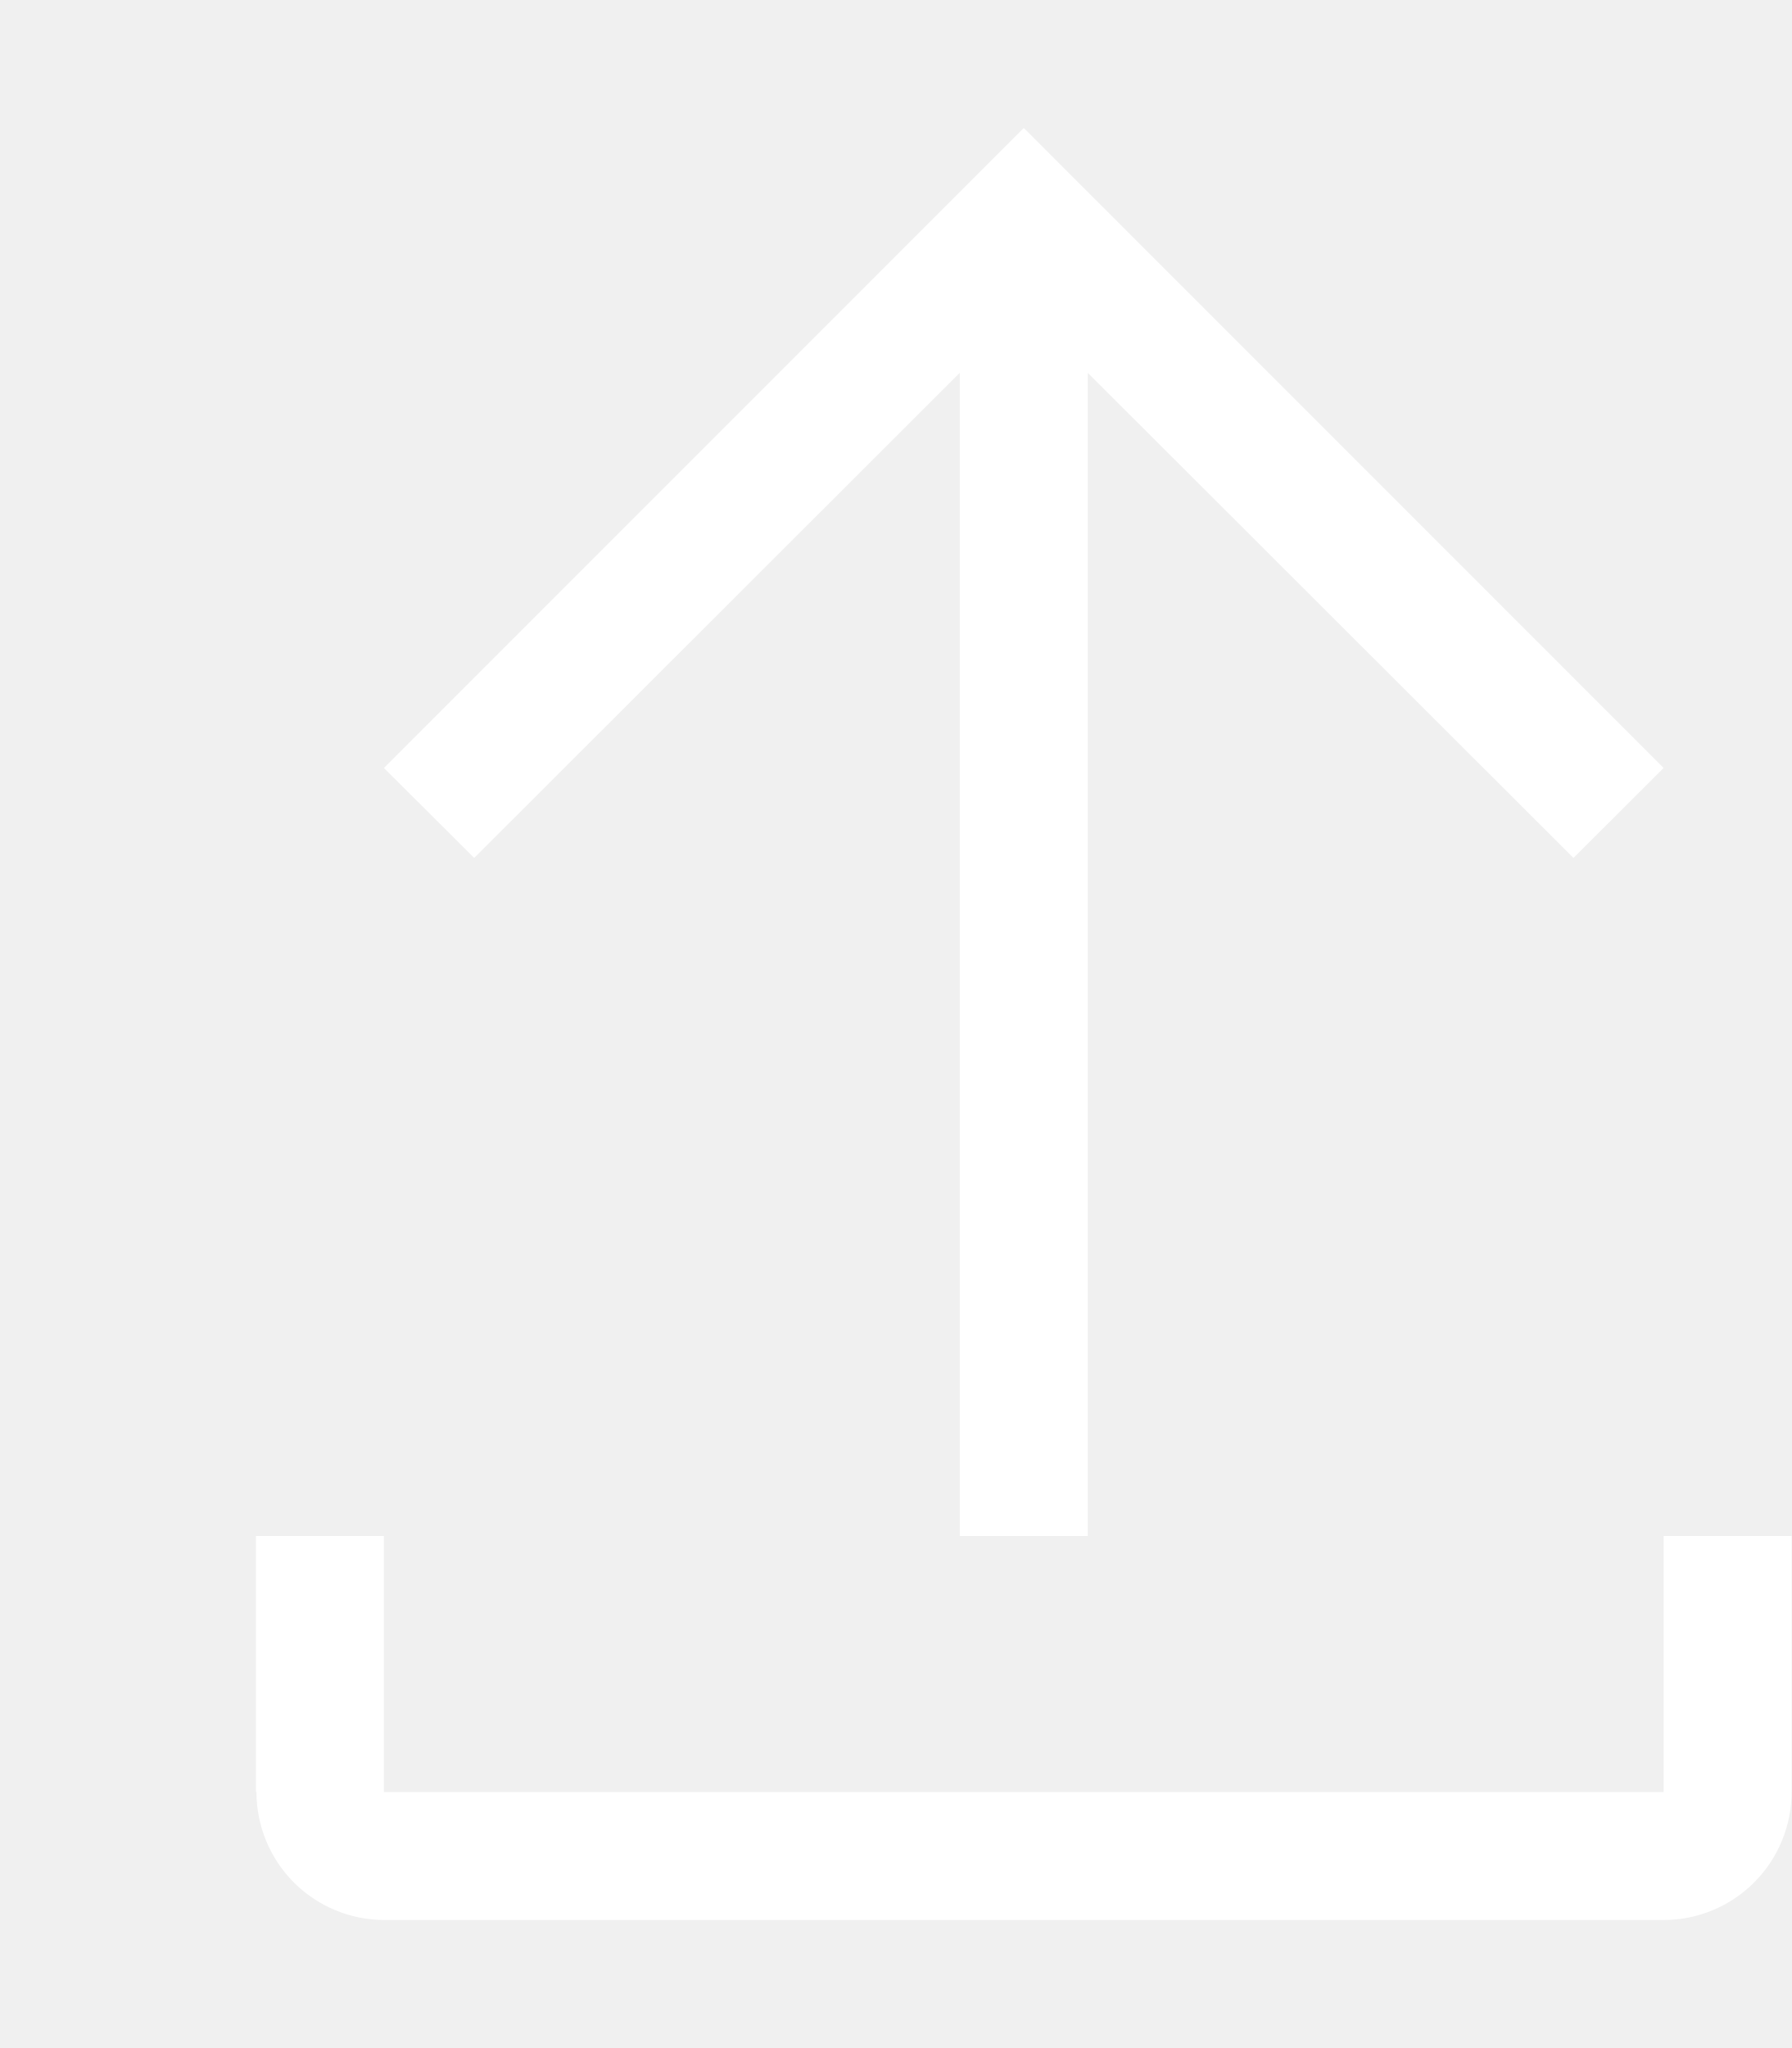
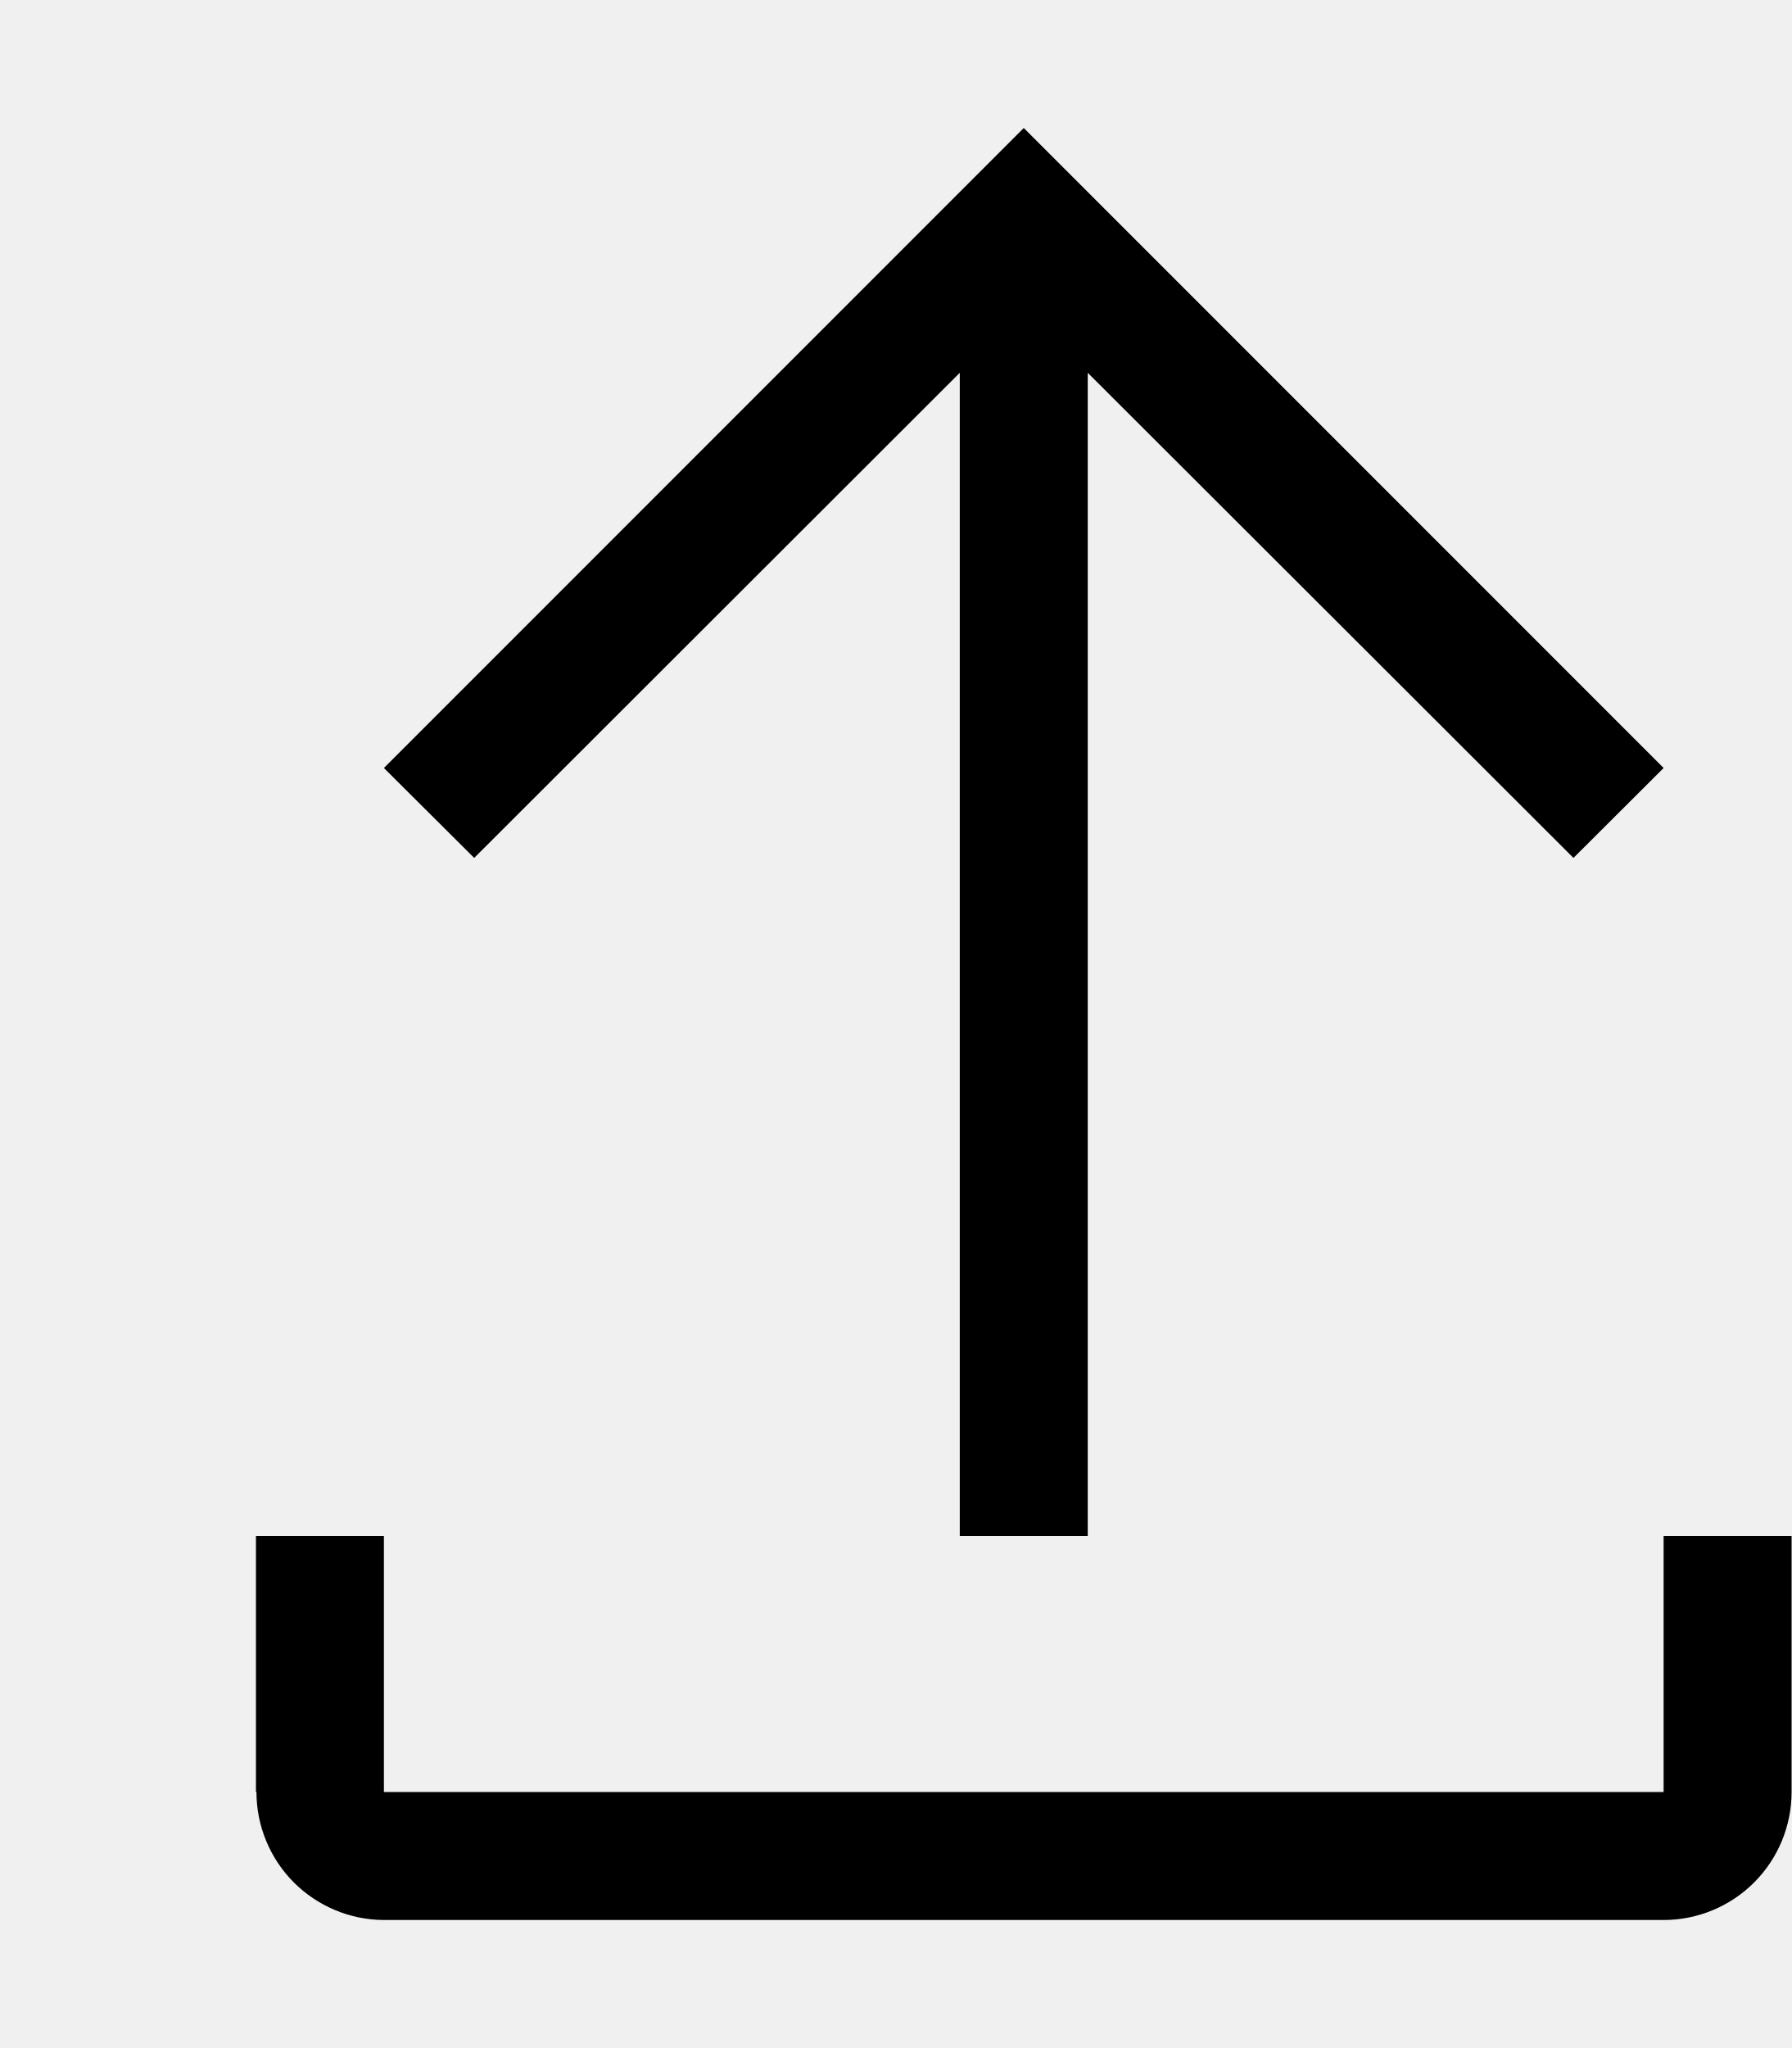
- <svg xmlns="http://www.w3.org/2000/svg" width="28" height="32" viewBox="0 0 28 32" fill="none">
-   <path d="M26 24V28H6V24H4V28L4.008 27.995C4.007 28.525 4.216 29.034 4.589 29.41C4.963 29.785 5.47 29.998 6 30H26C26.53 30 27.039 29.789 27.414 29.414C27.789 29.039 28 28.53 28 28V24H26ZM6 12L7.411 13.405L15 5.825V24H17V5.825L24.591 13.405L26 12L16 2L6 12Z" fill="white" />
+ <svg xmlns="http://www.w3.org/2000/svg" viewBox="0 0 28 32">
+   <path d="M26 24V28H6V24H4V28L4.008 27.995C4.007 28.525 4.216 29.034 4.589 29.41C4.963 29.785 5.47 29.998 6 30H26C26.53 30 27.039 29.789 27.414 29.414C27.789 29.039 28 28.53 28 28V24H26ZM6 12L7.411 13.405L15 5.825V24H17V5.825L24.591 13.405L26 12L16 2L6 12Z" />
</svg>
